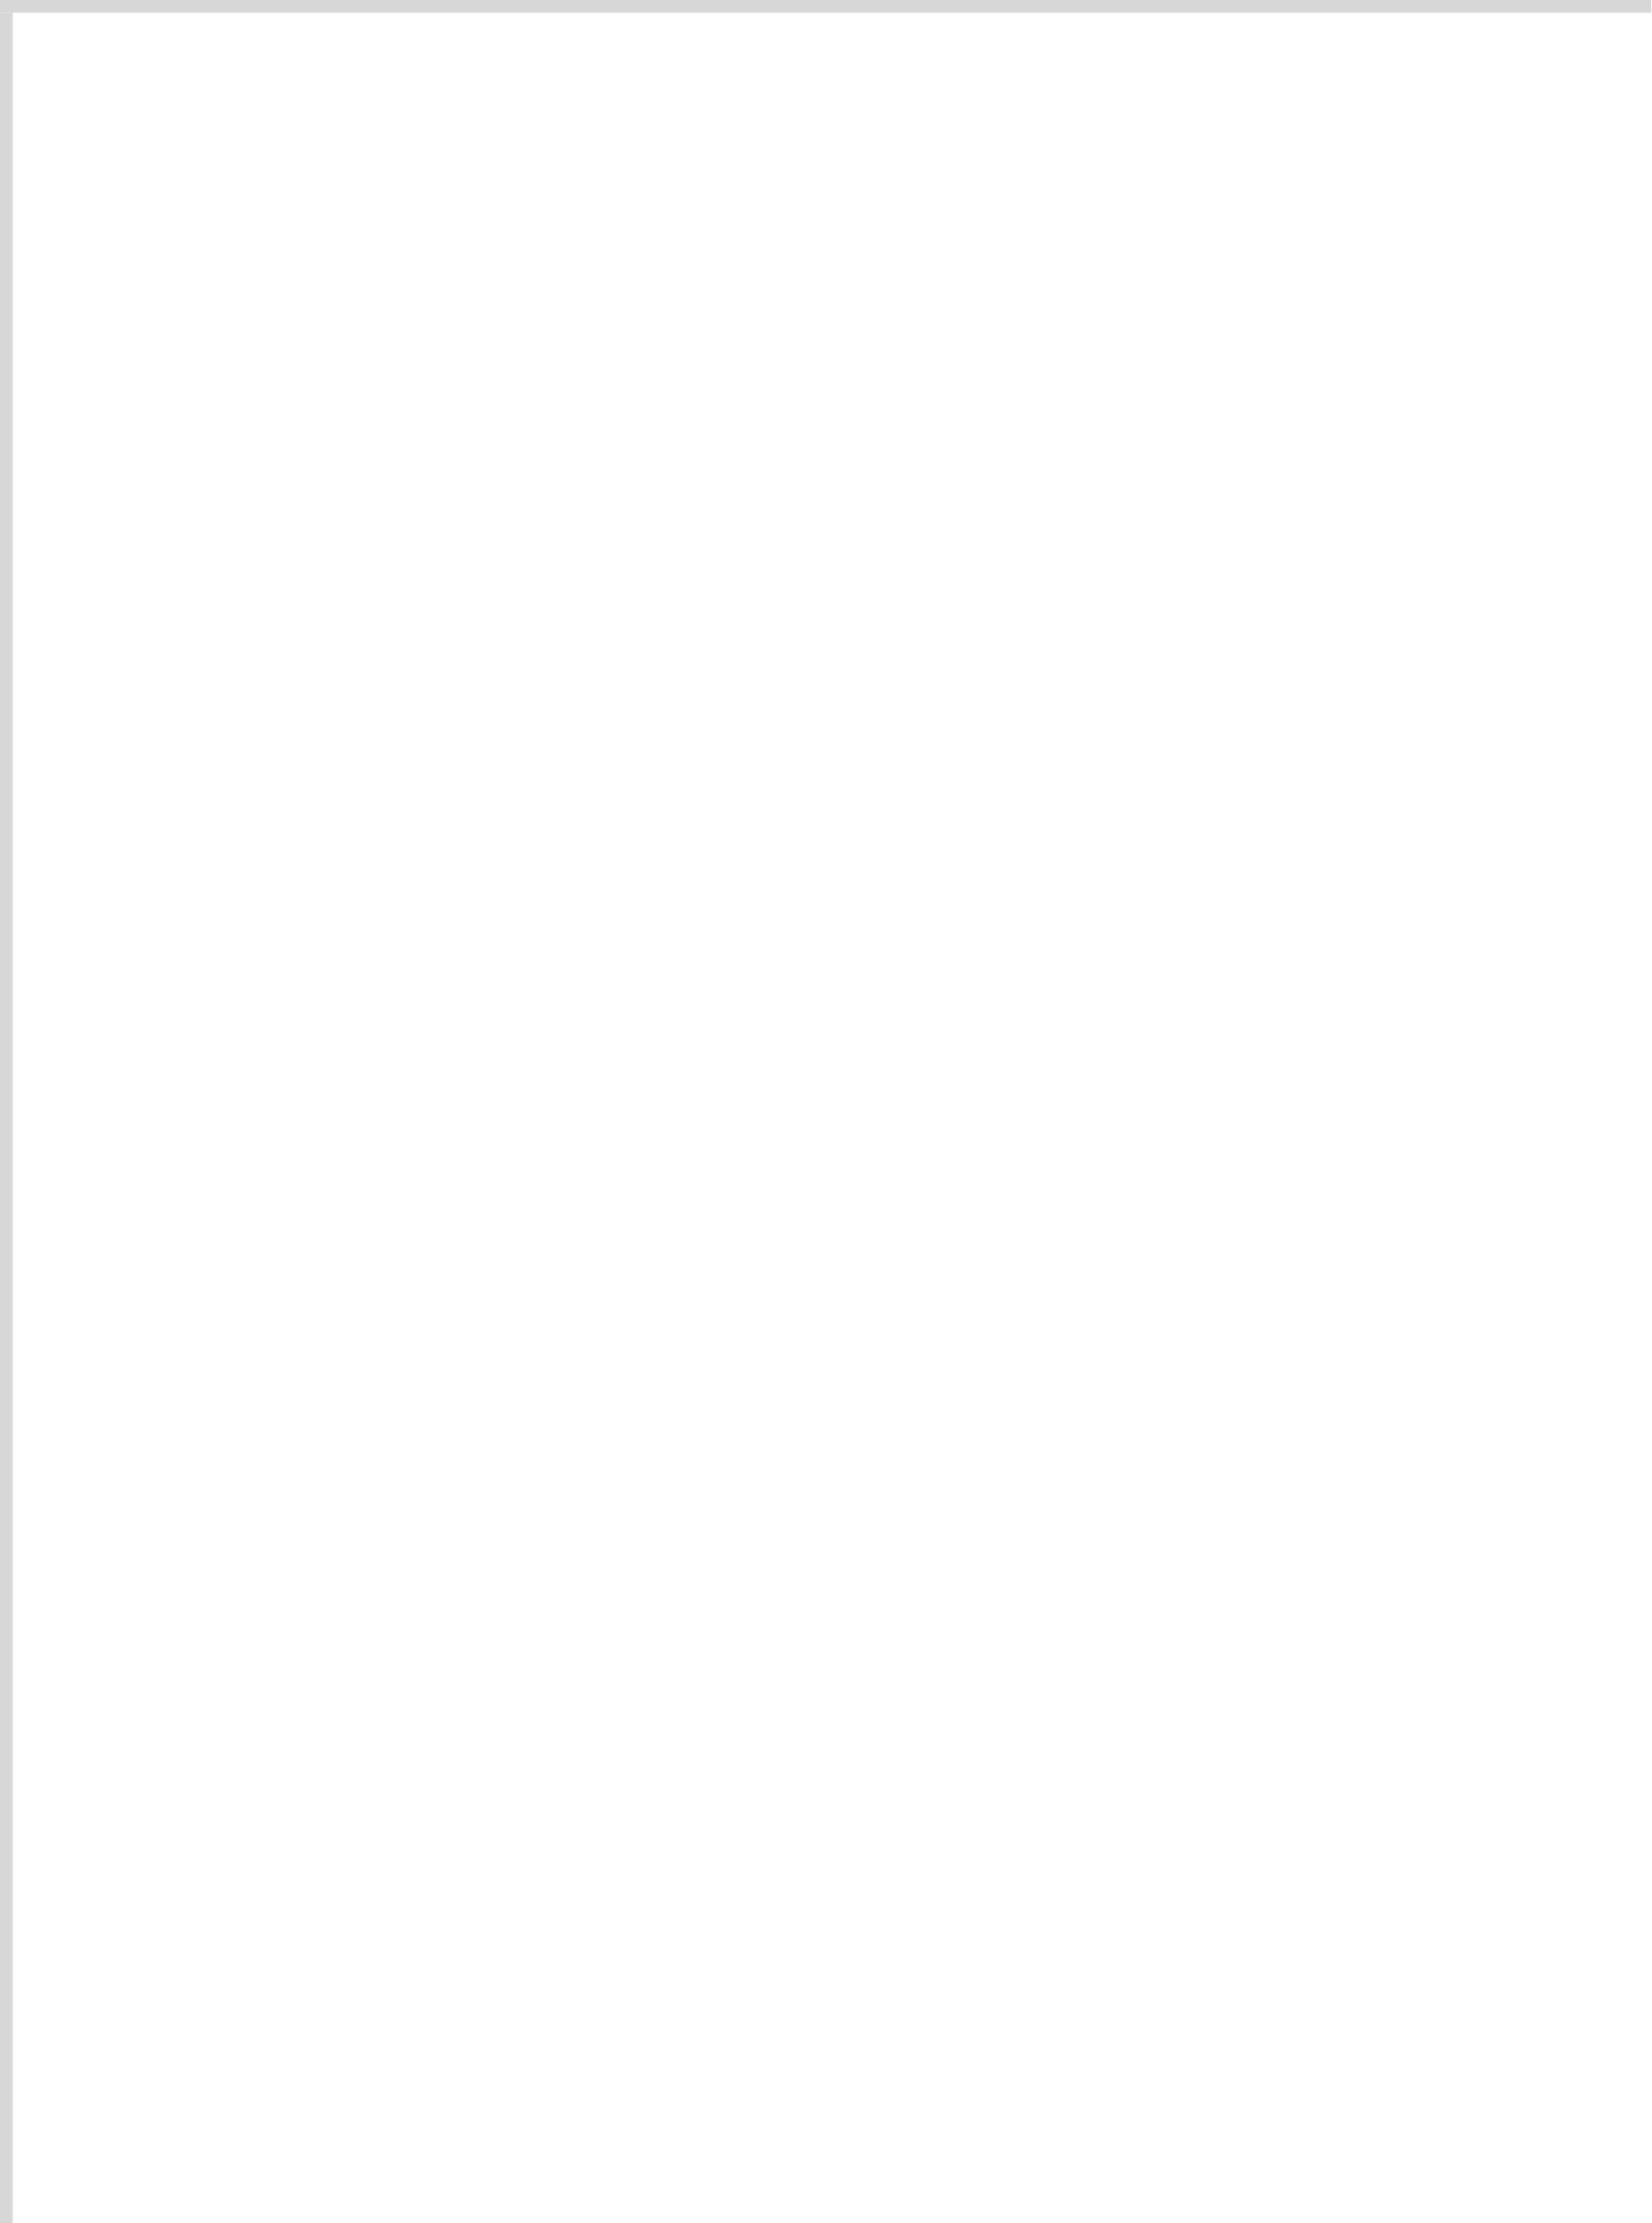
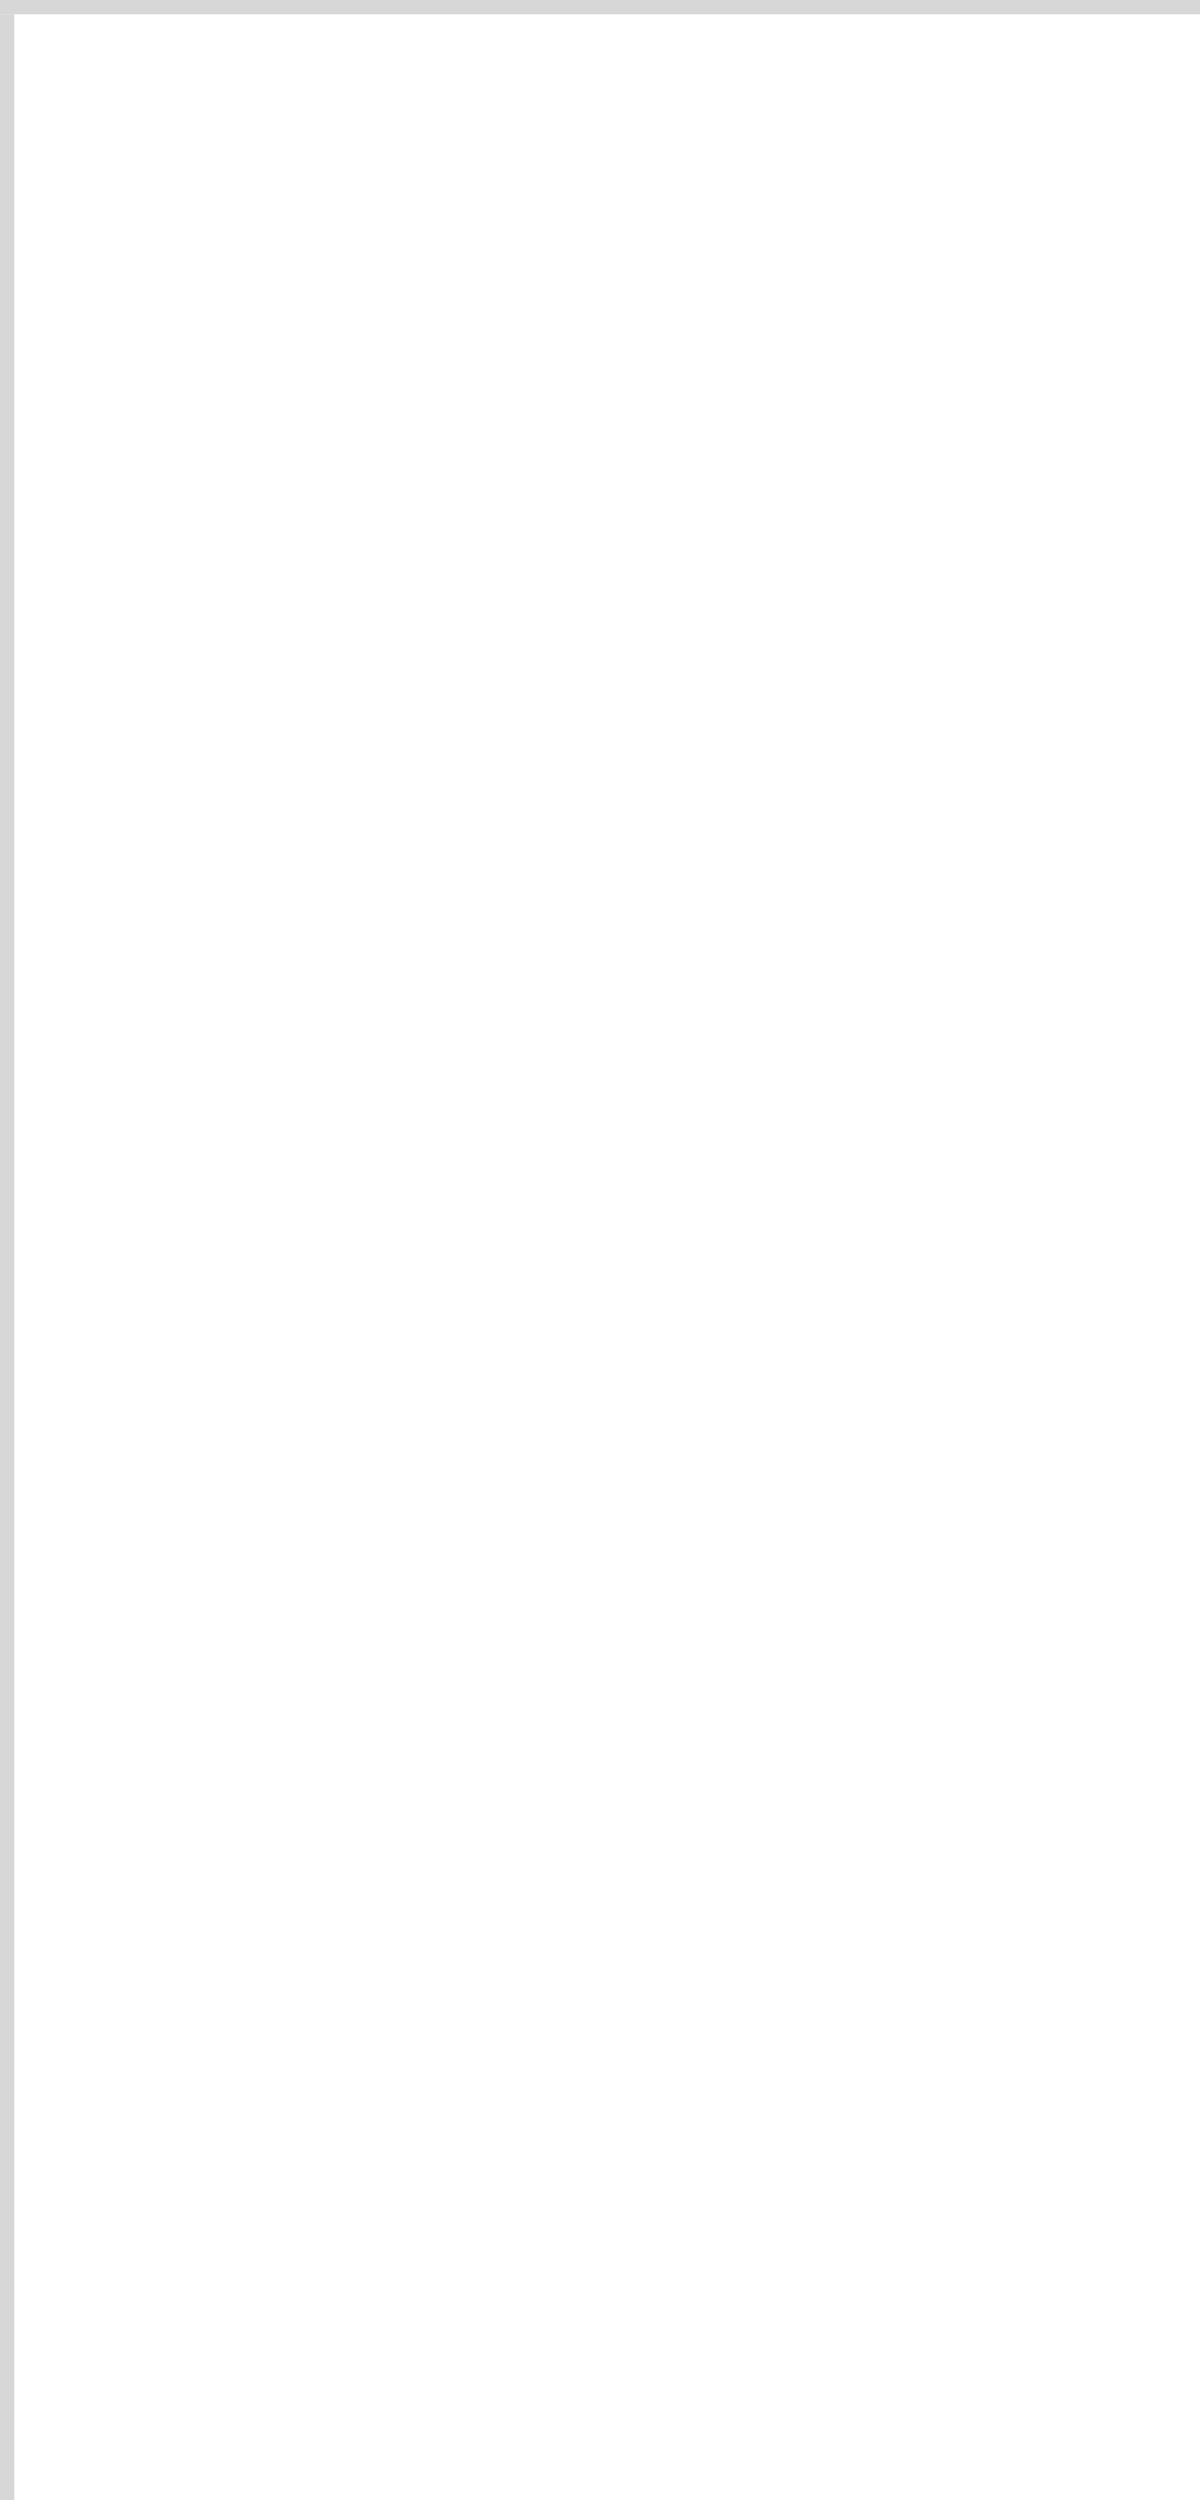
- <svg xmlns="http://www.w3.org/2000/svg" version="1.1" width="130px" height="175px" viewBox="1107 359 130 175">
-   <path d="M 1 1  L 130 1  L 130 175  L 1 175  L 1 1  Z " fill-rule="nonzero" fill="rgba(255, 255, 255, 1)" stroke="none" transform="matrix(1 0 0 1 1107 359 )" class="fill" />
-   <path d="M 0.5 1  L 0.5 175  " stroke-width="1" stroke-dasharray="0" stroke="rgba(215, 215, 215, 1)" fill="none" transform="matrix(1 0 0 1 1107 359 )" class="stroke" />
-   <path d="M 0 0.5  L 130 0.5  " stroke-width="1" stroke-dasharray="0" stroke="rgba(215, 215, 215, 1)" fill="none" transform="matrix(1 0 0 1 1107 359 )" class="stroke" />
+ <svg xmlns="http://www.w3.org/2000/svg" version="1.1" width="84px" height="175px" viewBox="904 359 84 175">
+   <path d="M 1 1  L 84 1  L 84 175  L 1 175  L 1 1  Z " fill-rule="nonzero" fill="rgba(255, 255, 255, 1)" stroke="none" transform="matrix(1 0 0 1 904 359 )" class="fill" />
+   <path d="M 0.5 1  L 0.5 175  " stroke-width="1" stroke-dasharray="0" stroke="rgba(215, 215, 215, 1)" fill="none" transform="matrix(1 0 0 1 904 359 )" class="stroke" />
+   <path d="M 0 0.5  L 84 0.5  " stroke-width="1" stroke-dasharray="0" stroke="rgba(215, 215, 215, 1)" fill="none" transform="matrix(1 0 0 1 904 359 )" class="stroke" />
</svg>
